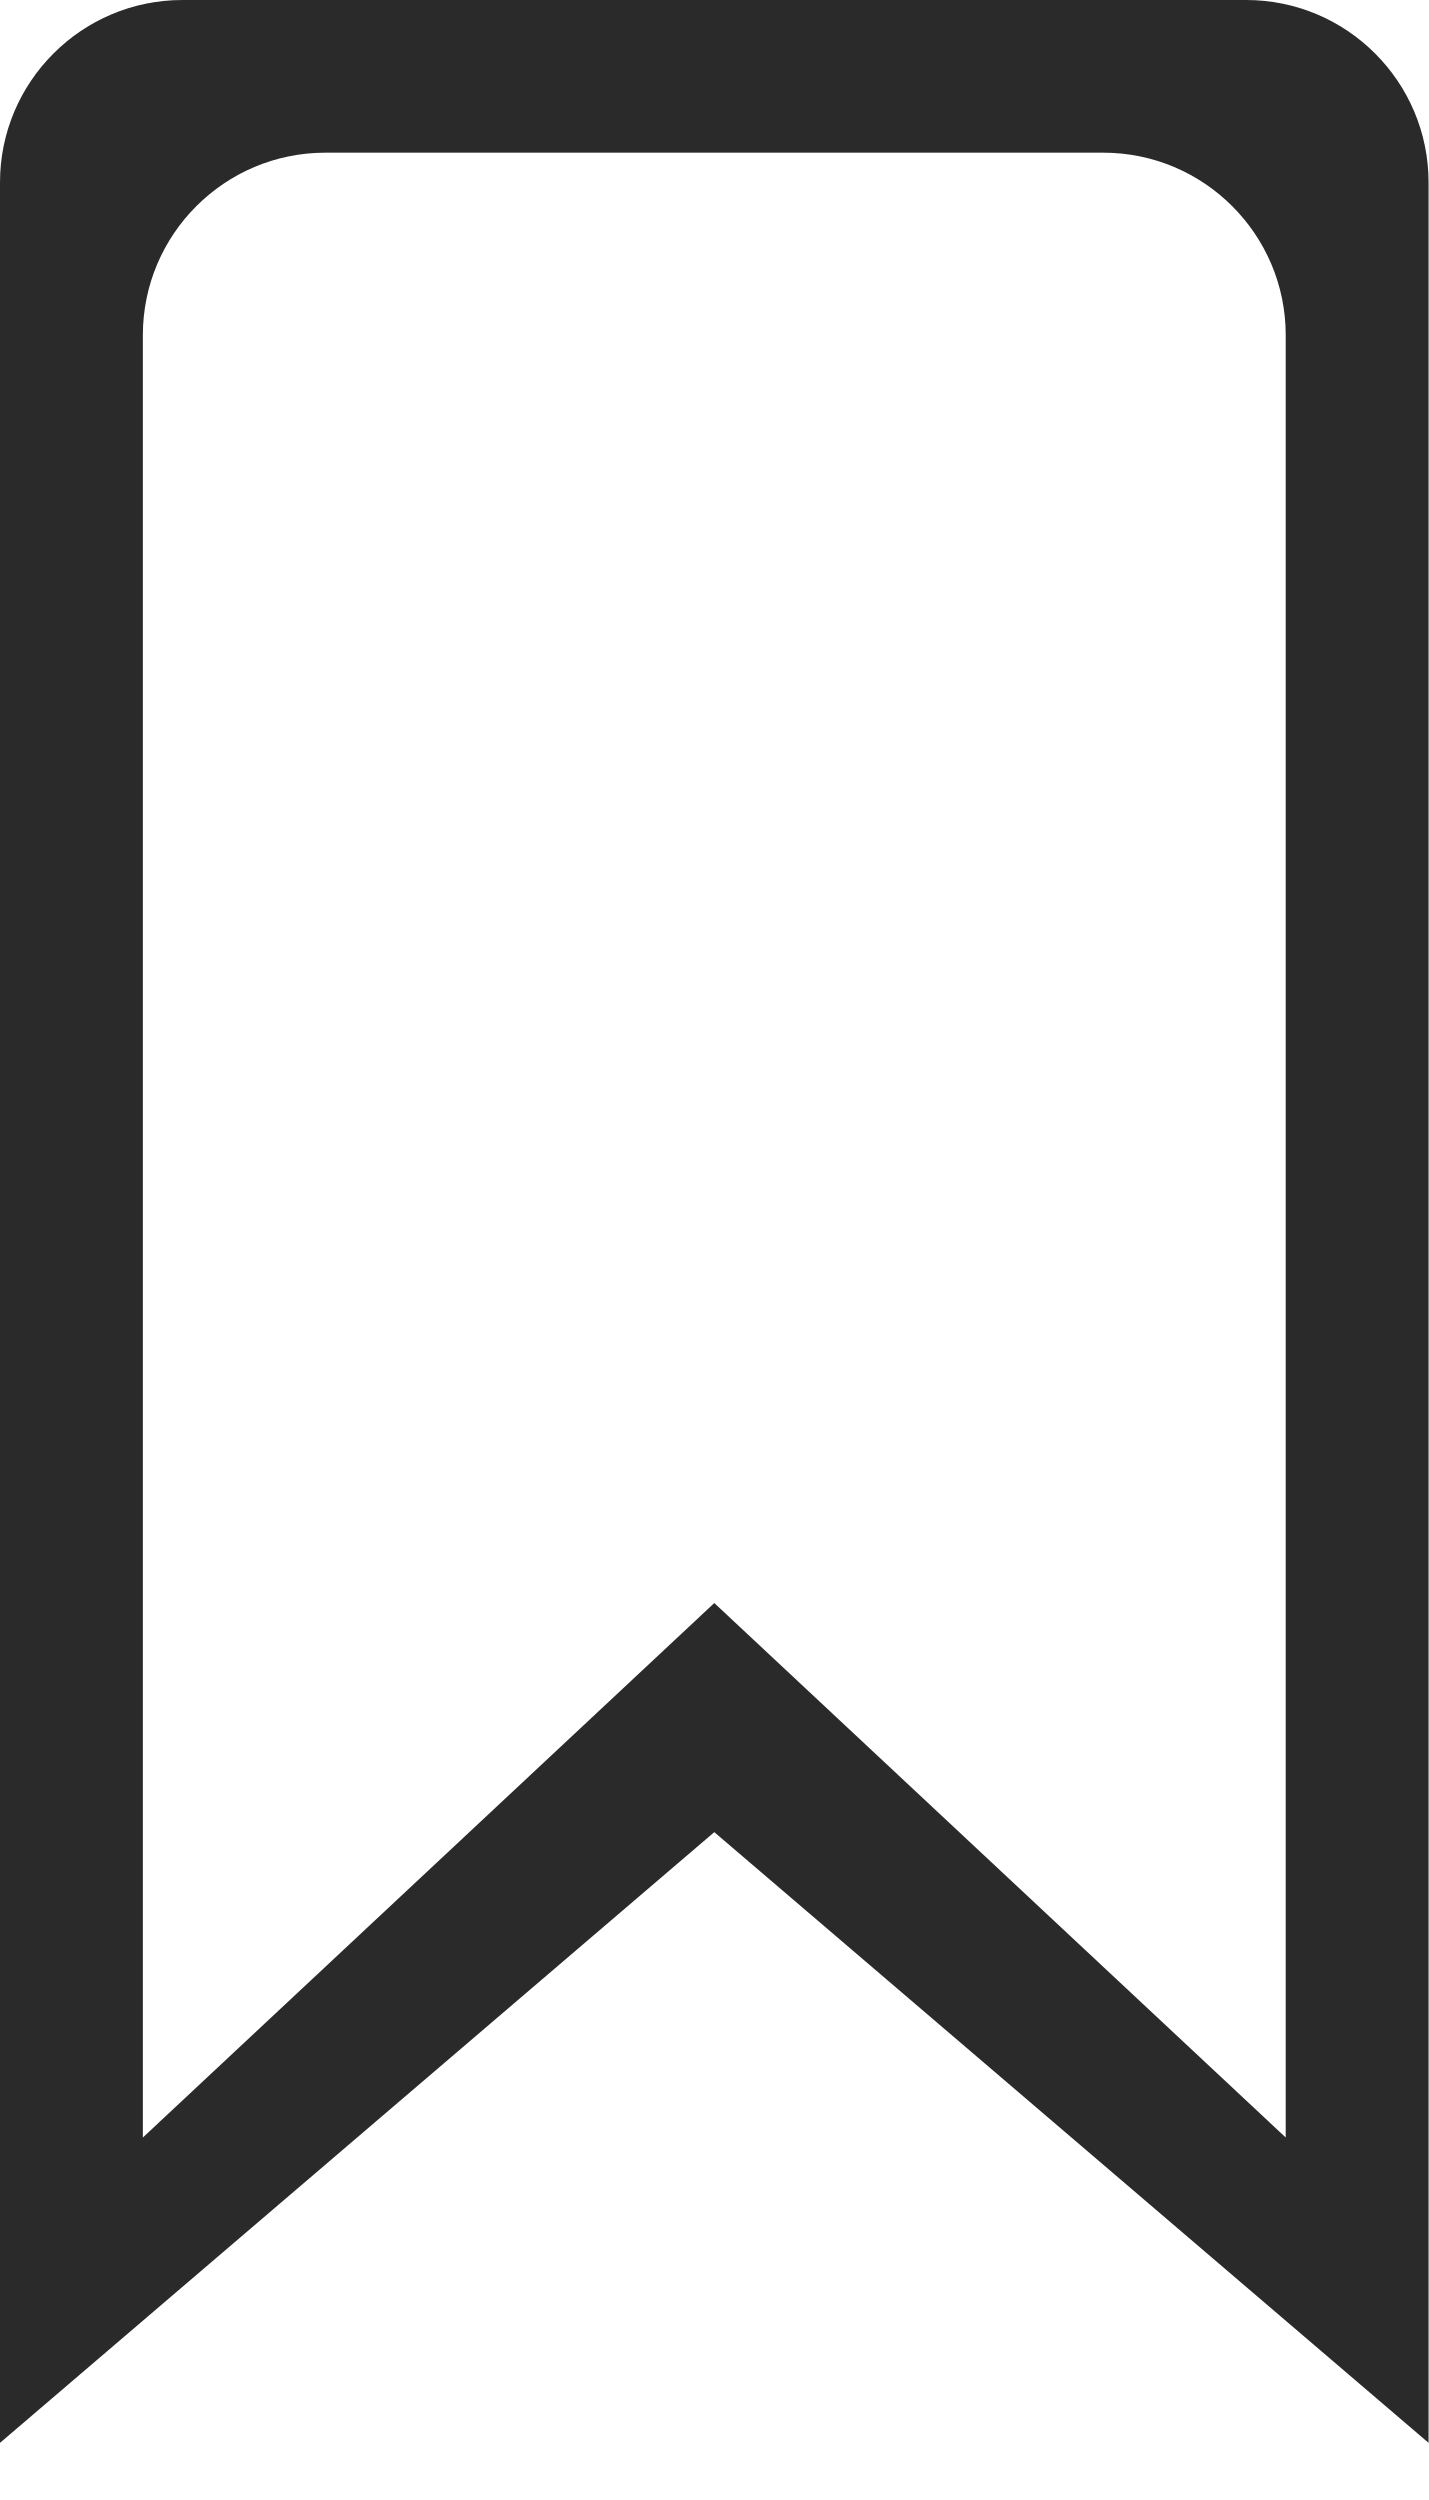
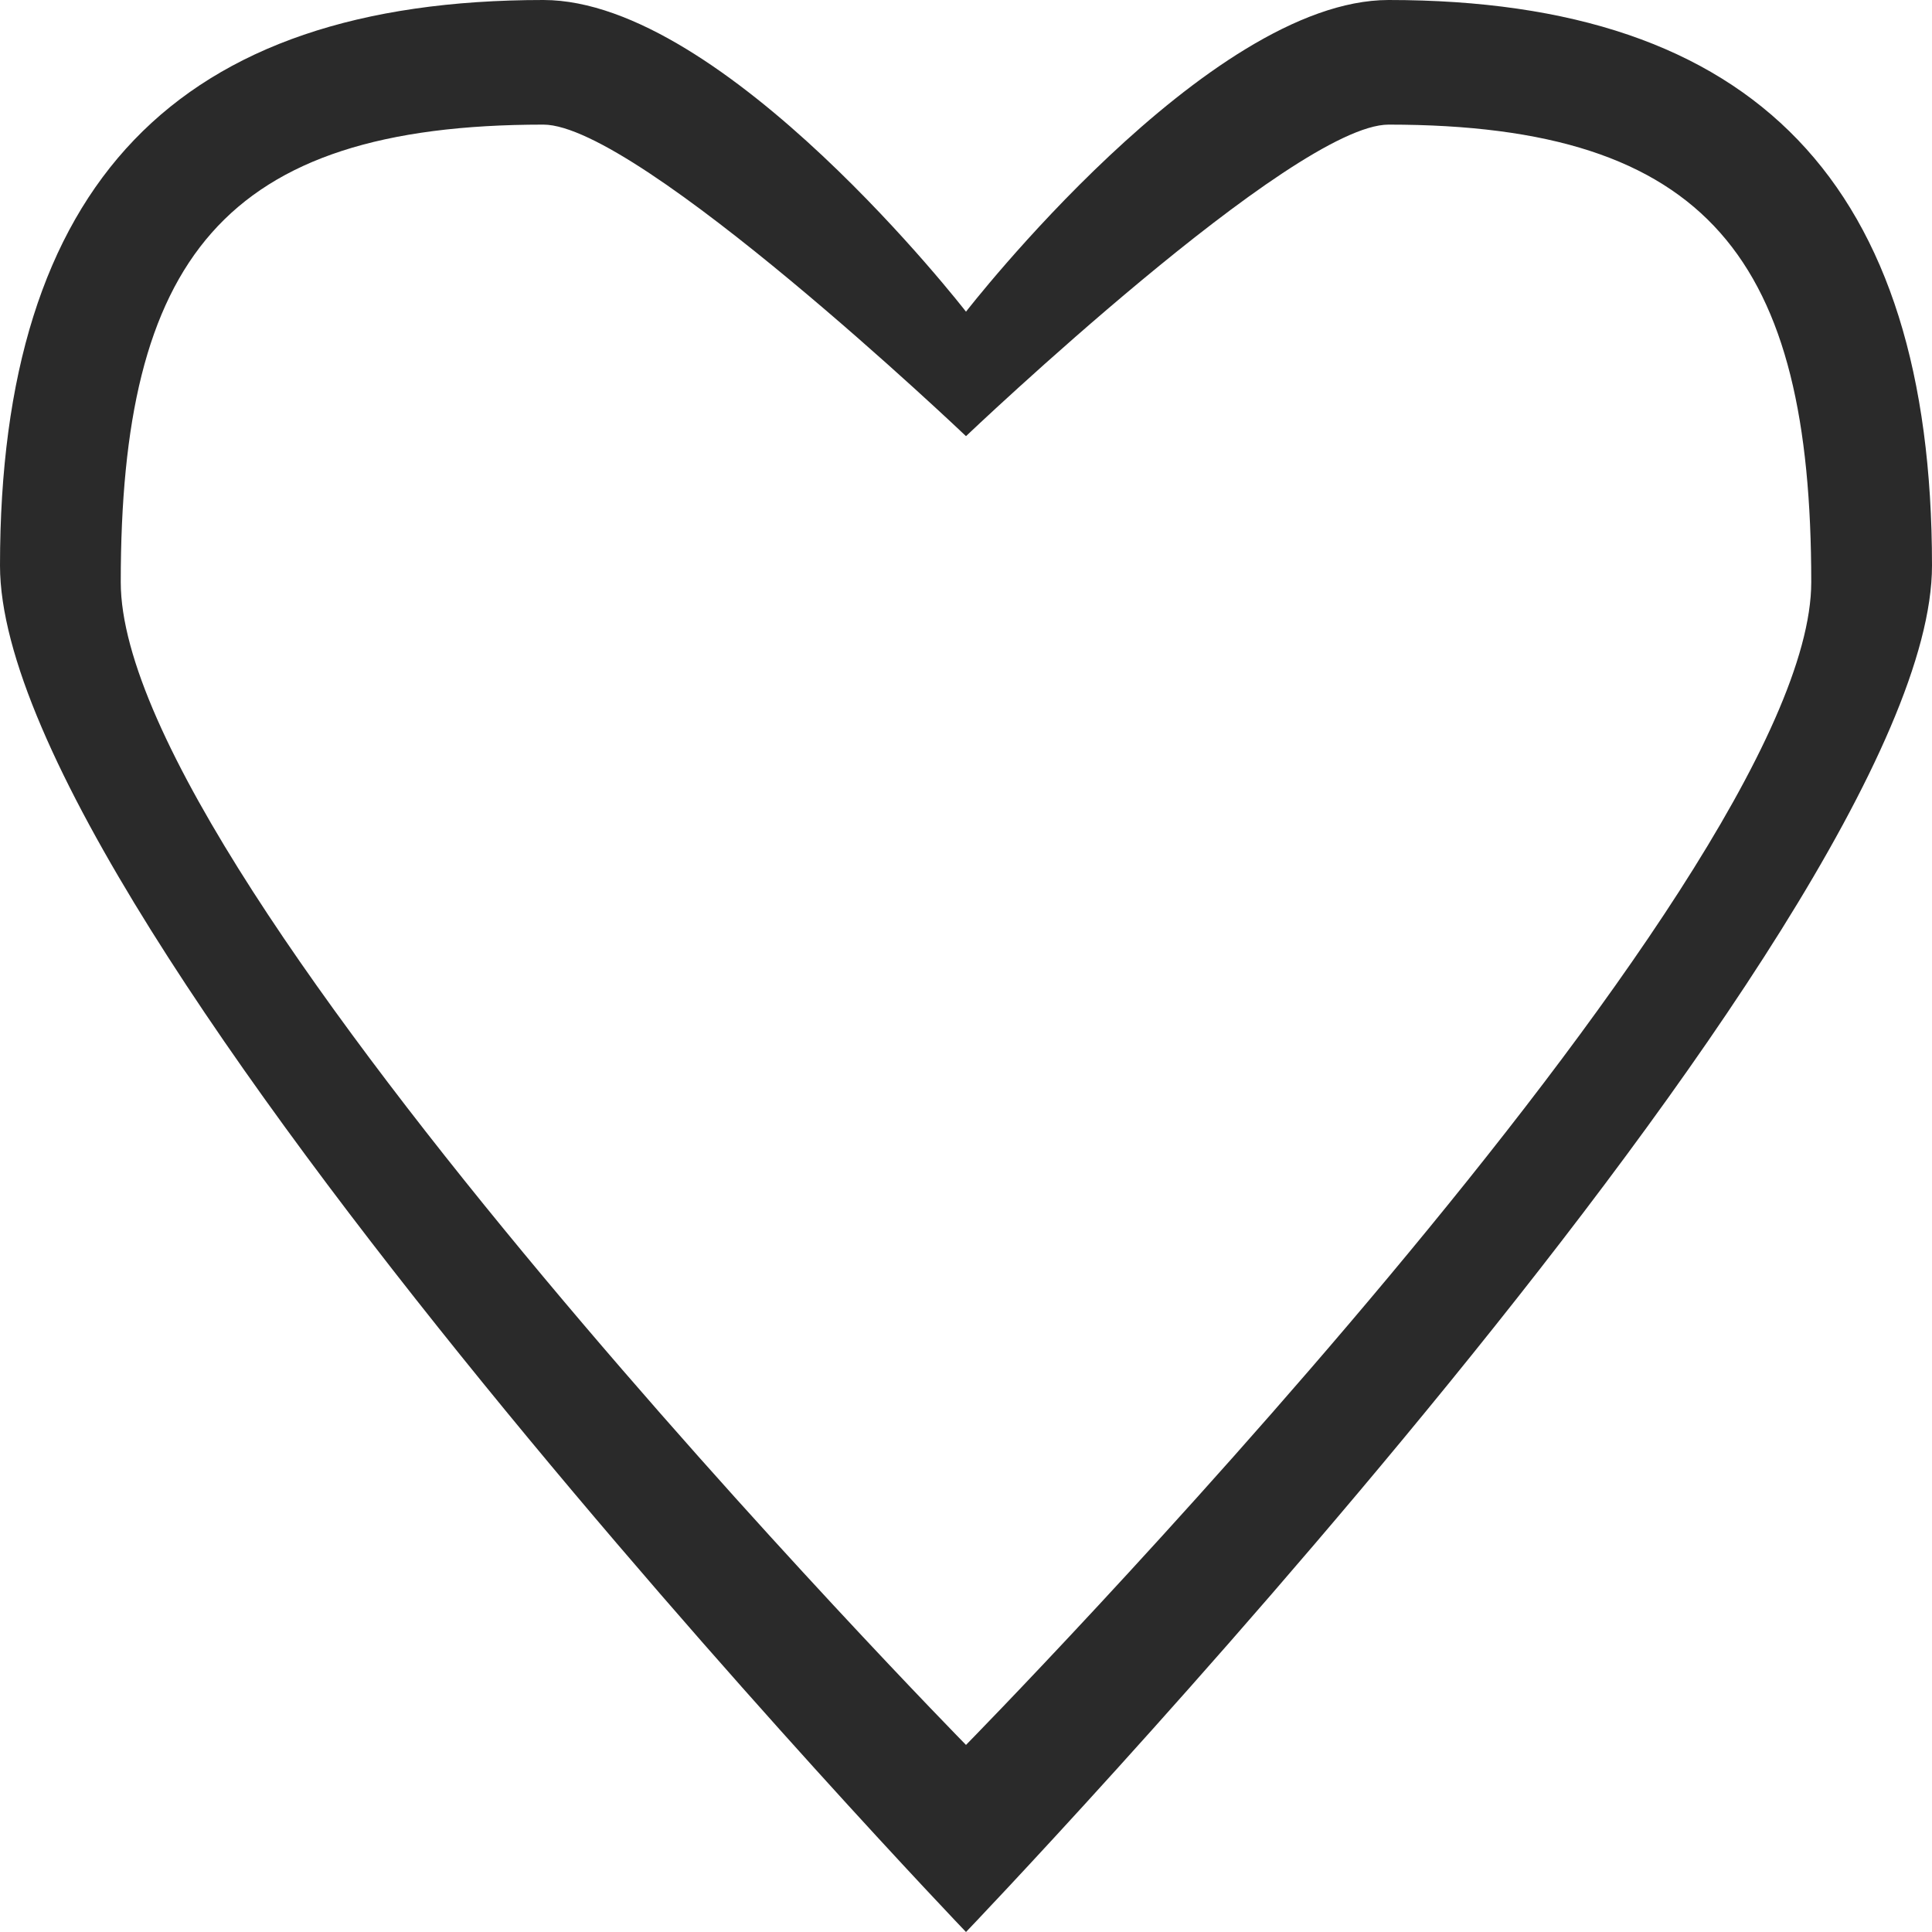
- <svg xmlns="http://www.w3.org/2000/svg" width="8" height="14" viewBox="0 0 8 14" fill="none">
-   <path fill-rule="evenodd" clip-rule="evenodd" d="M4 10.26L0 13.68V1.022C0 0.458 0.458 0 1.022 0H6.978C7.542 0 8 0.458 8 1.022V13.68L4 10.26ZM7.2 1.877C7.2 1.313 6.742 0.855 6.178 0.855H1.822C1.258 0.855 0.8 1.313 0.8 1.877V11.97L4 8.977L7.2 11.97V1.877Z" fill="#2A2A2A" />
+ <svg xmlns="http://www.w3.org/2000/svg" width="12" height="12" viewBox="0 0 12 12" fill="none">
+   <path fill-rule="evenodd" clip-rule="evenodd" d="M6 12C6 12 0 5.737 0 3.513C0 1.146 1.097 0 3.375 0C4.5 0 6 1.936 6 1.936C6 1.936 7.5 0 8.625 0C10.903 0 12 1.145 12 3.513C12 5.737 6 12 6 12ZM8.625 0.774C8.033 0.774 6 2.709 6 2.709C6 2.709 3.966 0.774 3.375 0.774C1.381 0.774 0.75 1.619 0.75 3.616C0.75 5.493 6 10.838 6 10.838C6 10.838 11.25 5.493 11.25 3.616C11.25 1.619 10.618 0.774 8.625 0.774Z" fill="#2A2A2A" />
</svg>
